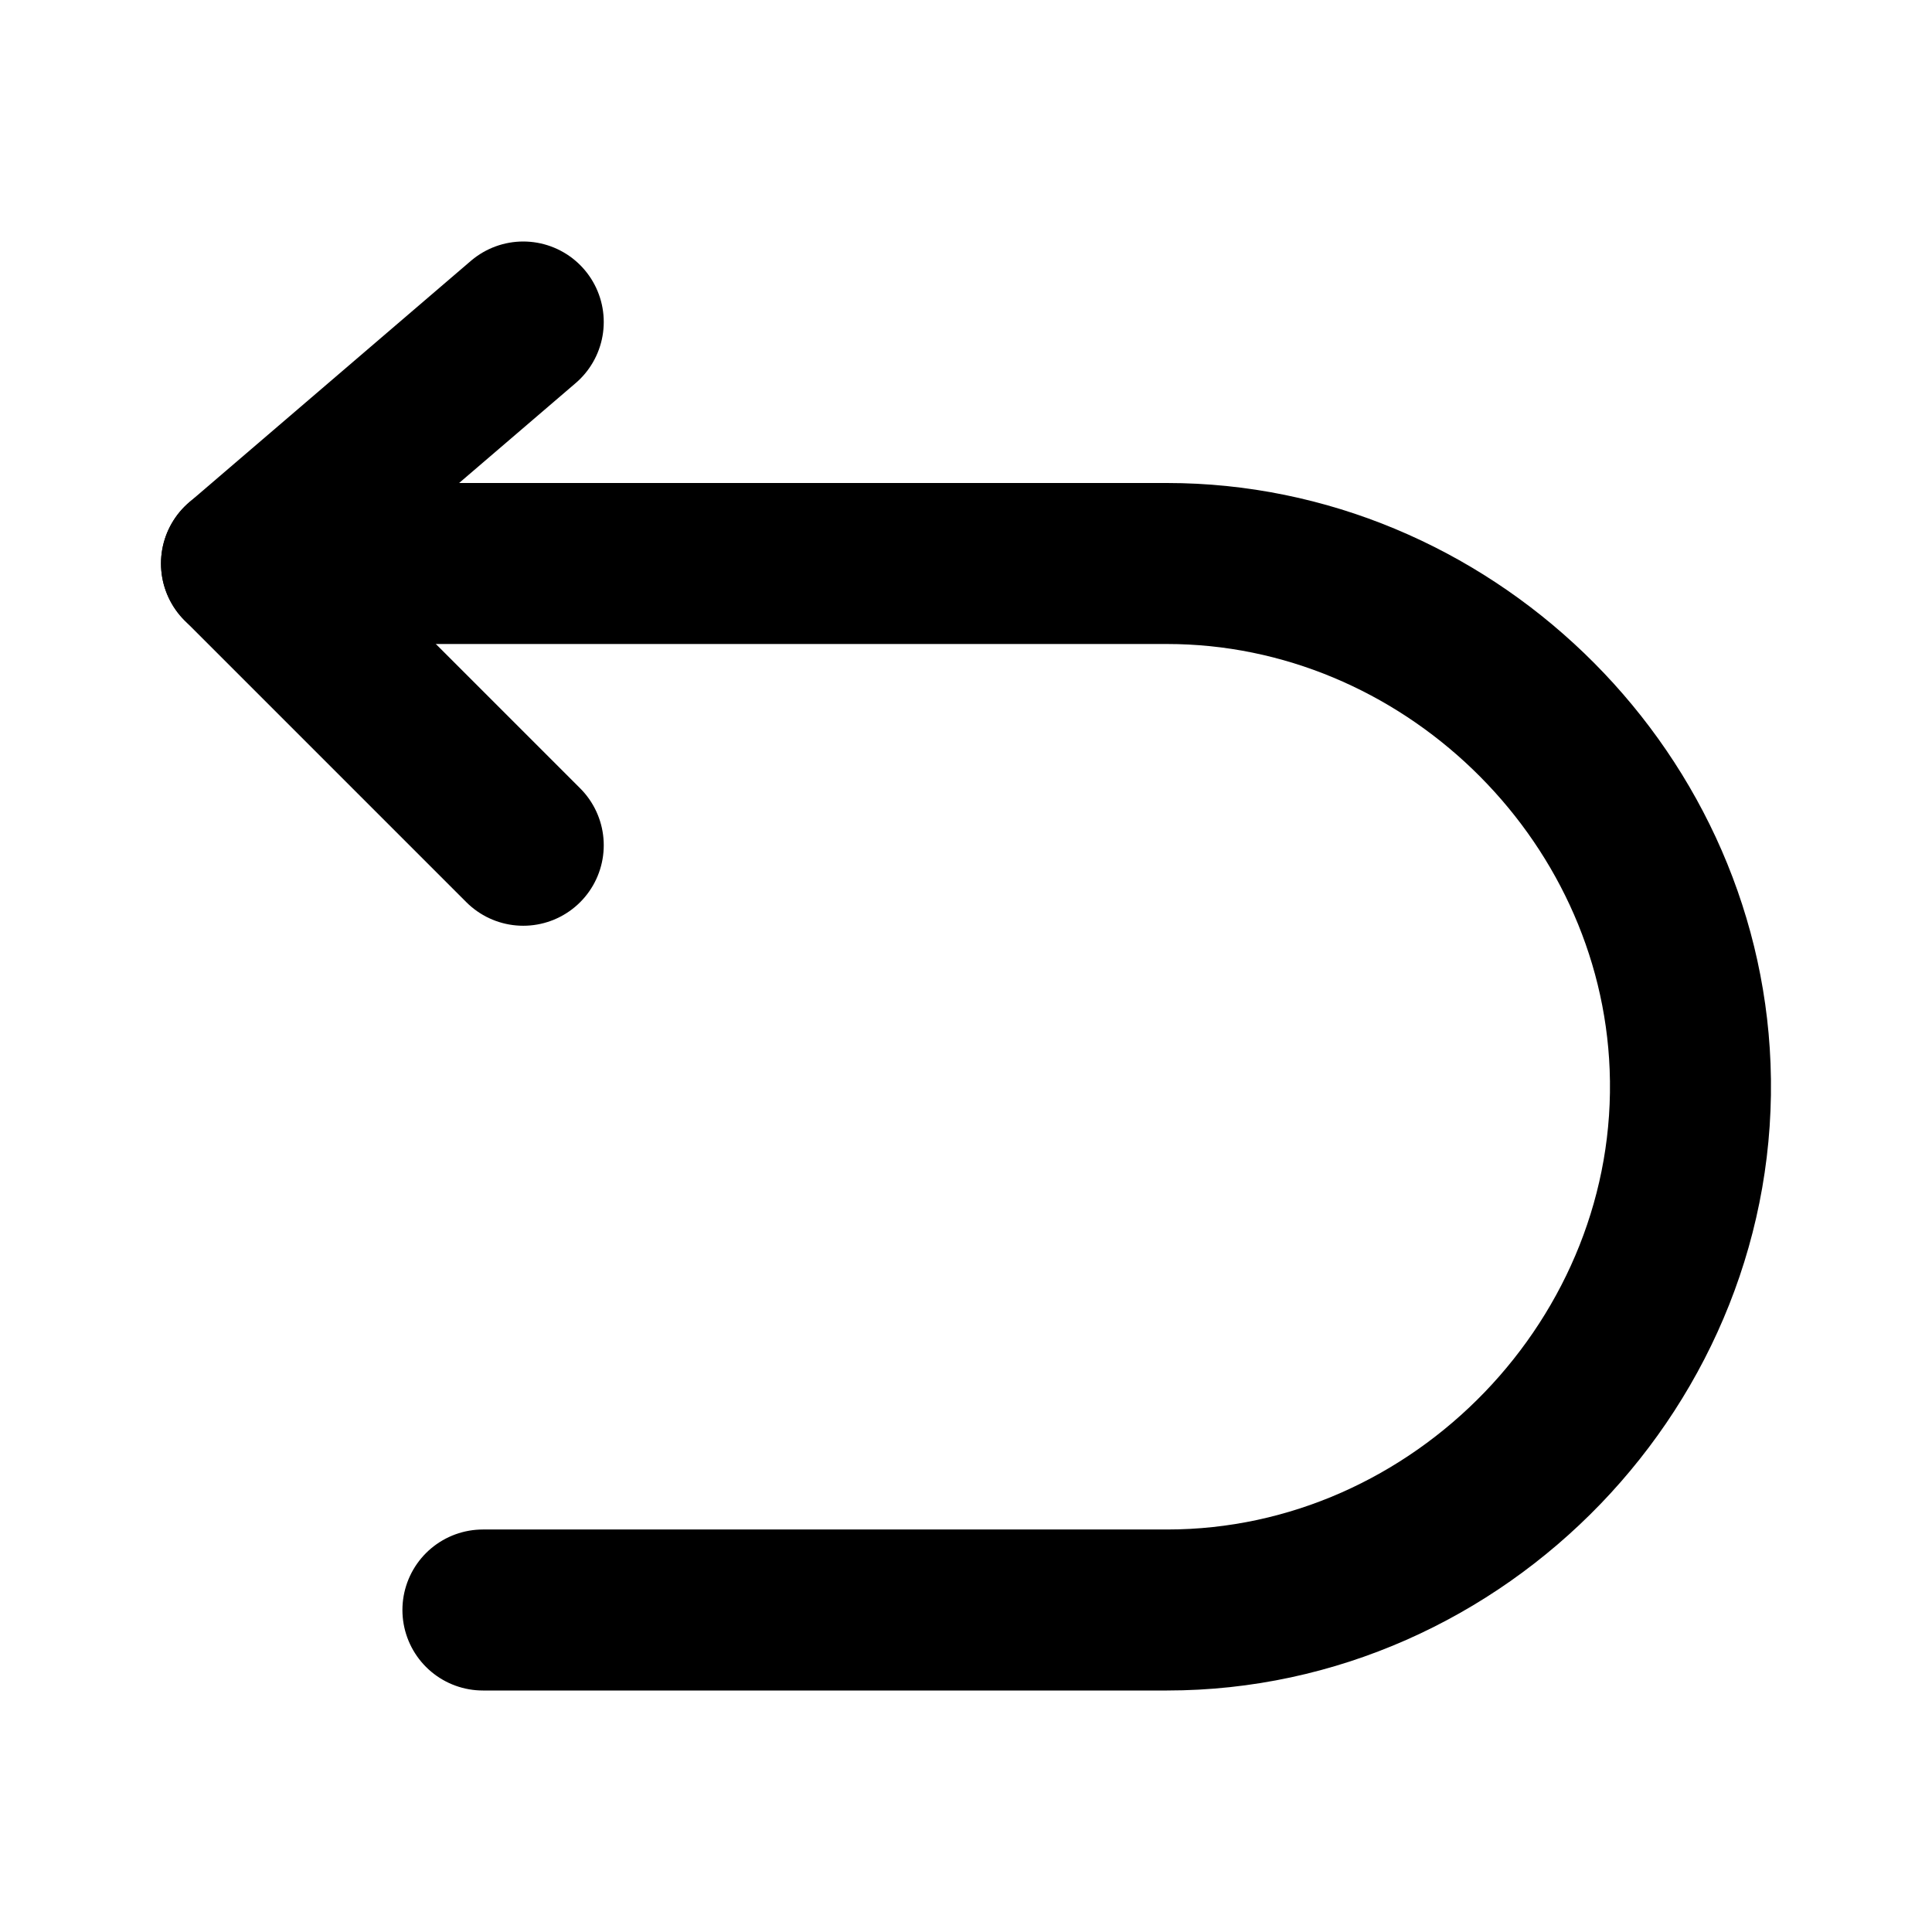
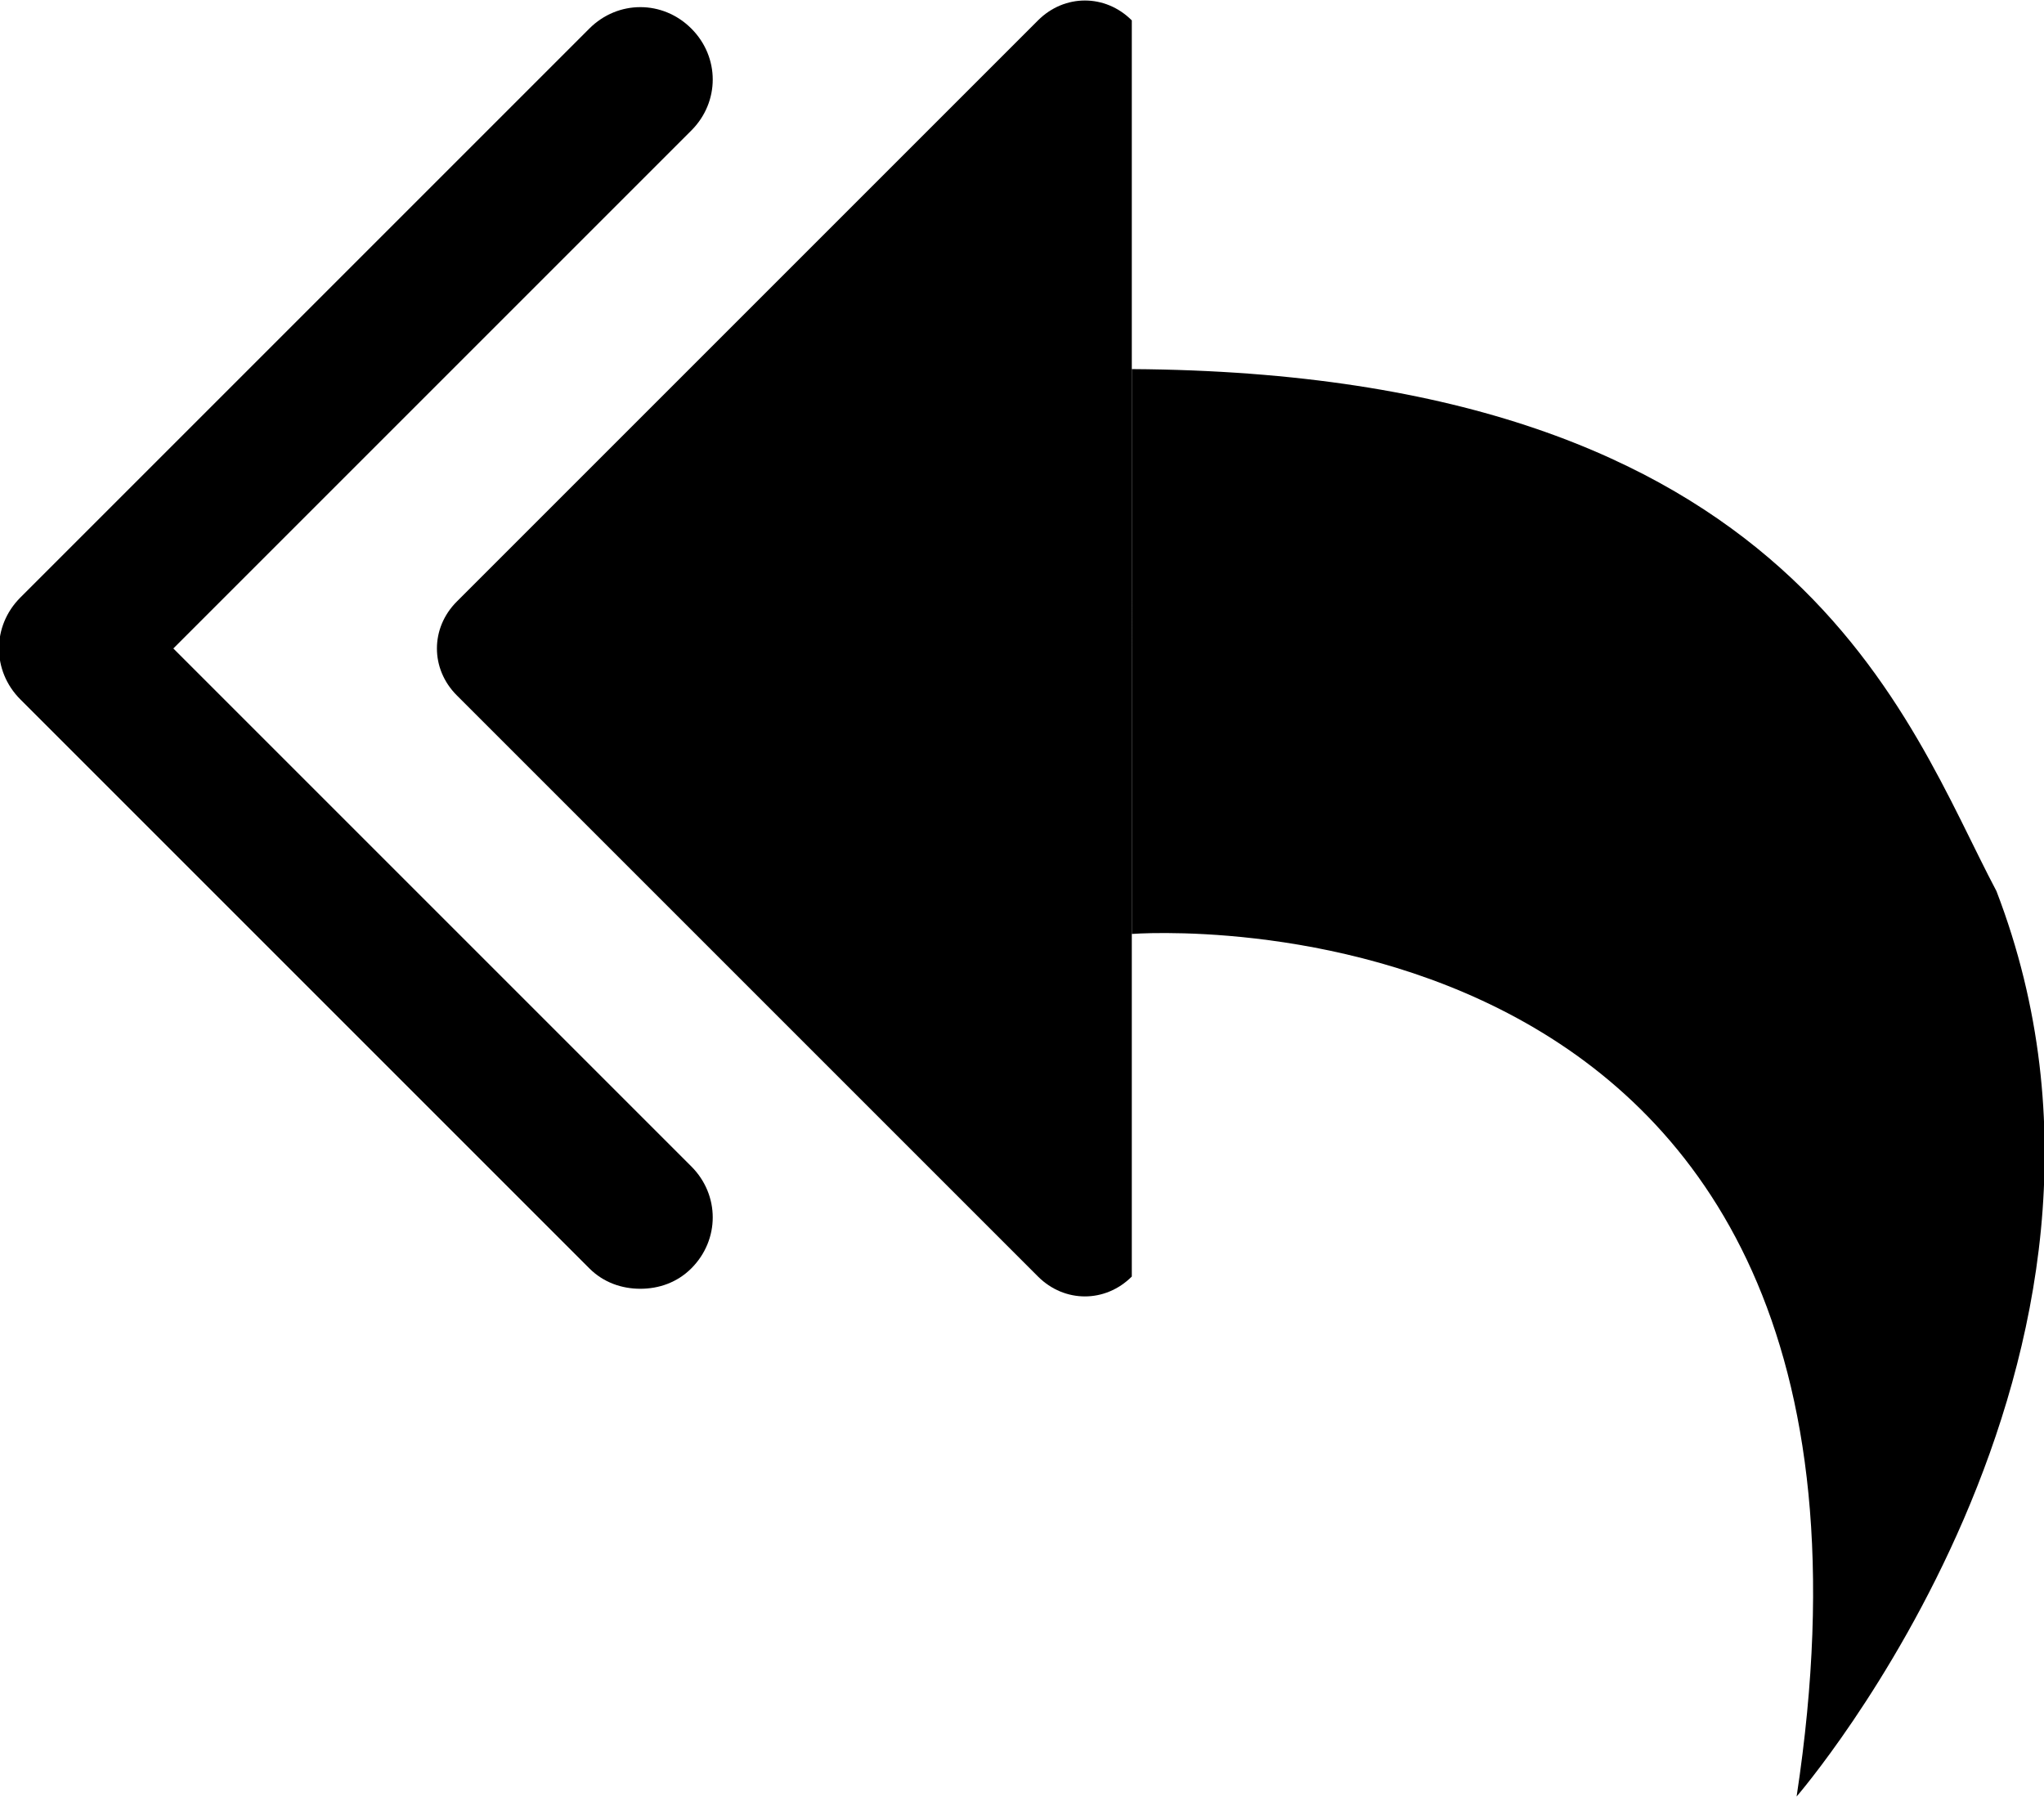
- <svg xmlns="http://www.w3.org/2000/svg" width="24" height="24" viewBox="0 0 48 48" fill="none">
-   <path d="M13 8L6 14L13 21" stroke="currentColor" stroke-width="4" stroke-linecap="round" stroke-linejoin="round" />
-   <path d="M6 14H28.994C35.877 14 41.722 19.62 41.99 26.5C42.274 33.77 36.267 40 28.994 40H11.998" stroke="currentColor" stroke-width="4" stroke-linecap="round" stroke-linejoin="round" />
+ <svg xmlns="http://www.w3.org/2000/svg" t="1694497931900" class="icon" viewBox="0 0 1165 1024" version="1.1" p-id="3652" width="113.77" height="100">
+   <path d="M364.967 734.583c-10.461 0-20.922-3.487-29.058-11.623L11.623 398.674c-16.272-16.272-16.272-41.843 0-58.116L335.909 16.272c16.272-16.272 41.843-16.272 58.116 0s16.272 41.843 0 58.116L98.797 369.616l295.228 295.228c16.272 16.272 16.272 41.843 0 58.116-8.136 8.136-18.597 11.623-29.058 11.623z" p-id="3653" data-spm-anchor-id="a313x.manage_type_myprojects.0.i25.1adc3a81koFwd9" class="icon-out" />
+   <path d="M645.085 727.61c-15.11 15.11-38.356 15.11-53.467 0L260.359 396.35c-15.11-15.11-15.11-38.356 0-53.467L591.619 11.623c15.11-15.11 38.356-15.11 53.467 0" p-id="3654" data-spm-anchor-id="a313x.manage_type_myprojects.0.i21.1adc3a81koFwd9" class="icon-in" />
+   <path d="M645.085 532.341S1104.2 496.309 1024 1024c0 0 216.191-249.898 113.907-516.068-51.142-96.472-112.745-295.228-492.822-297.553v321.961z" p-id="3655" data-spm-anchor-id="a313x.manage_type_myprojects.0.i22.1adc3a81koFwd9" class="icon-in" />
</svg>
